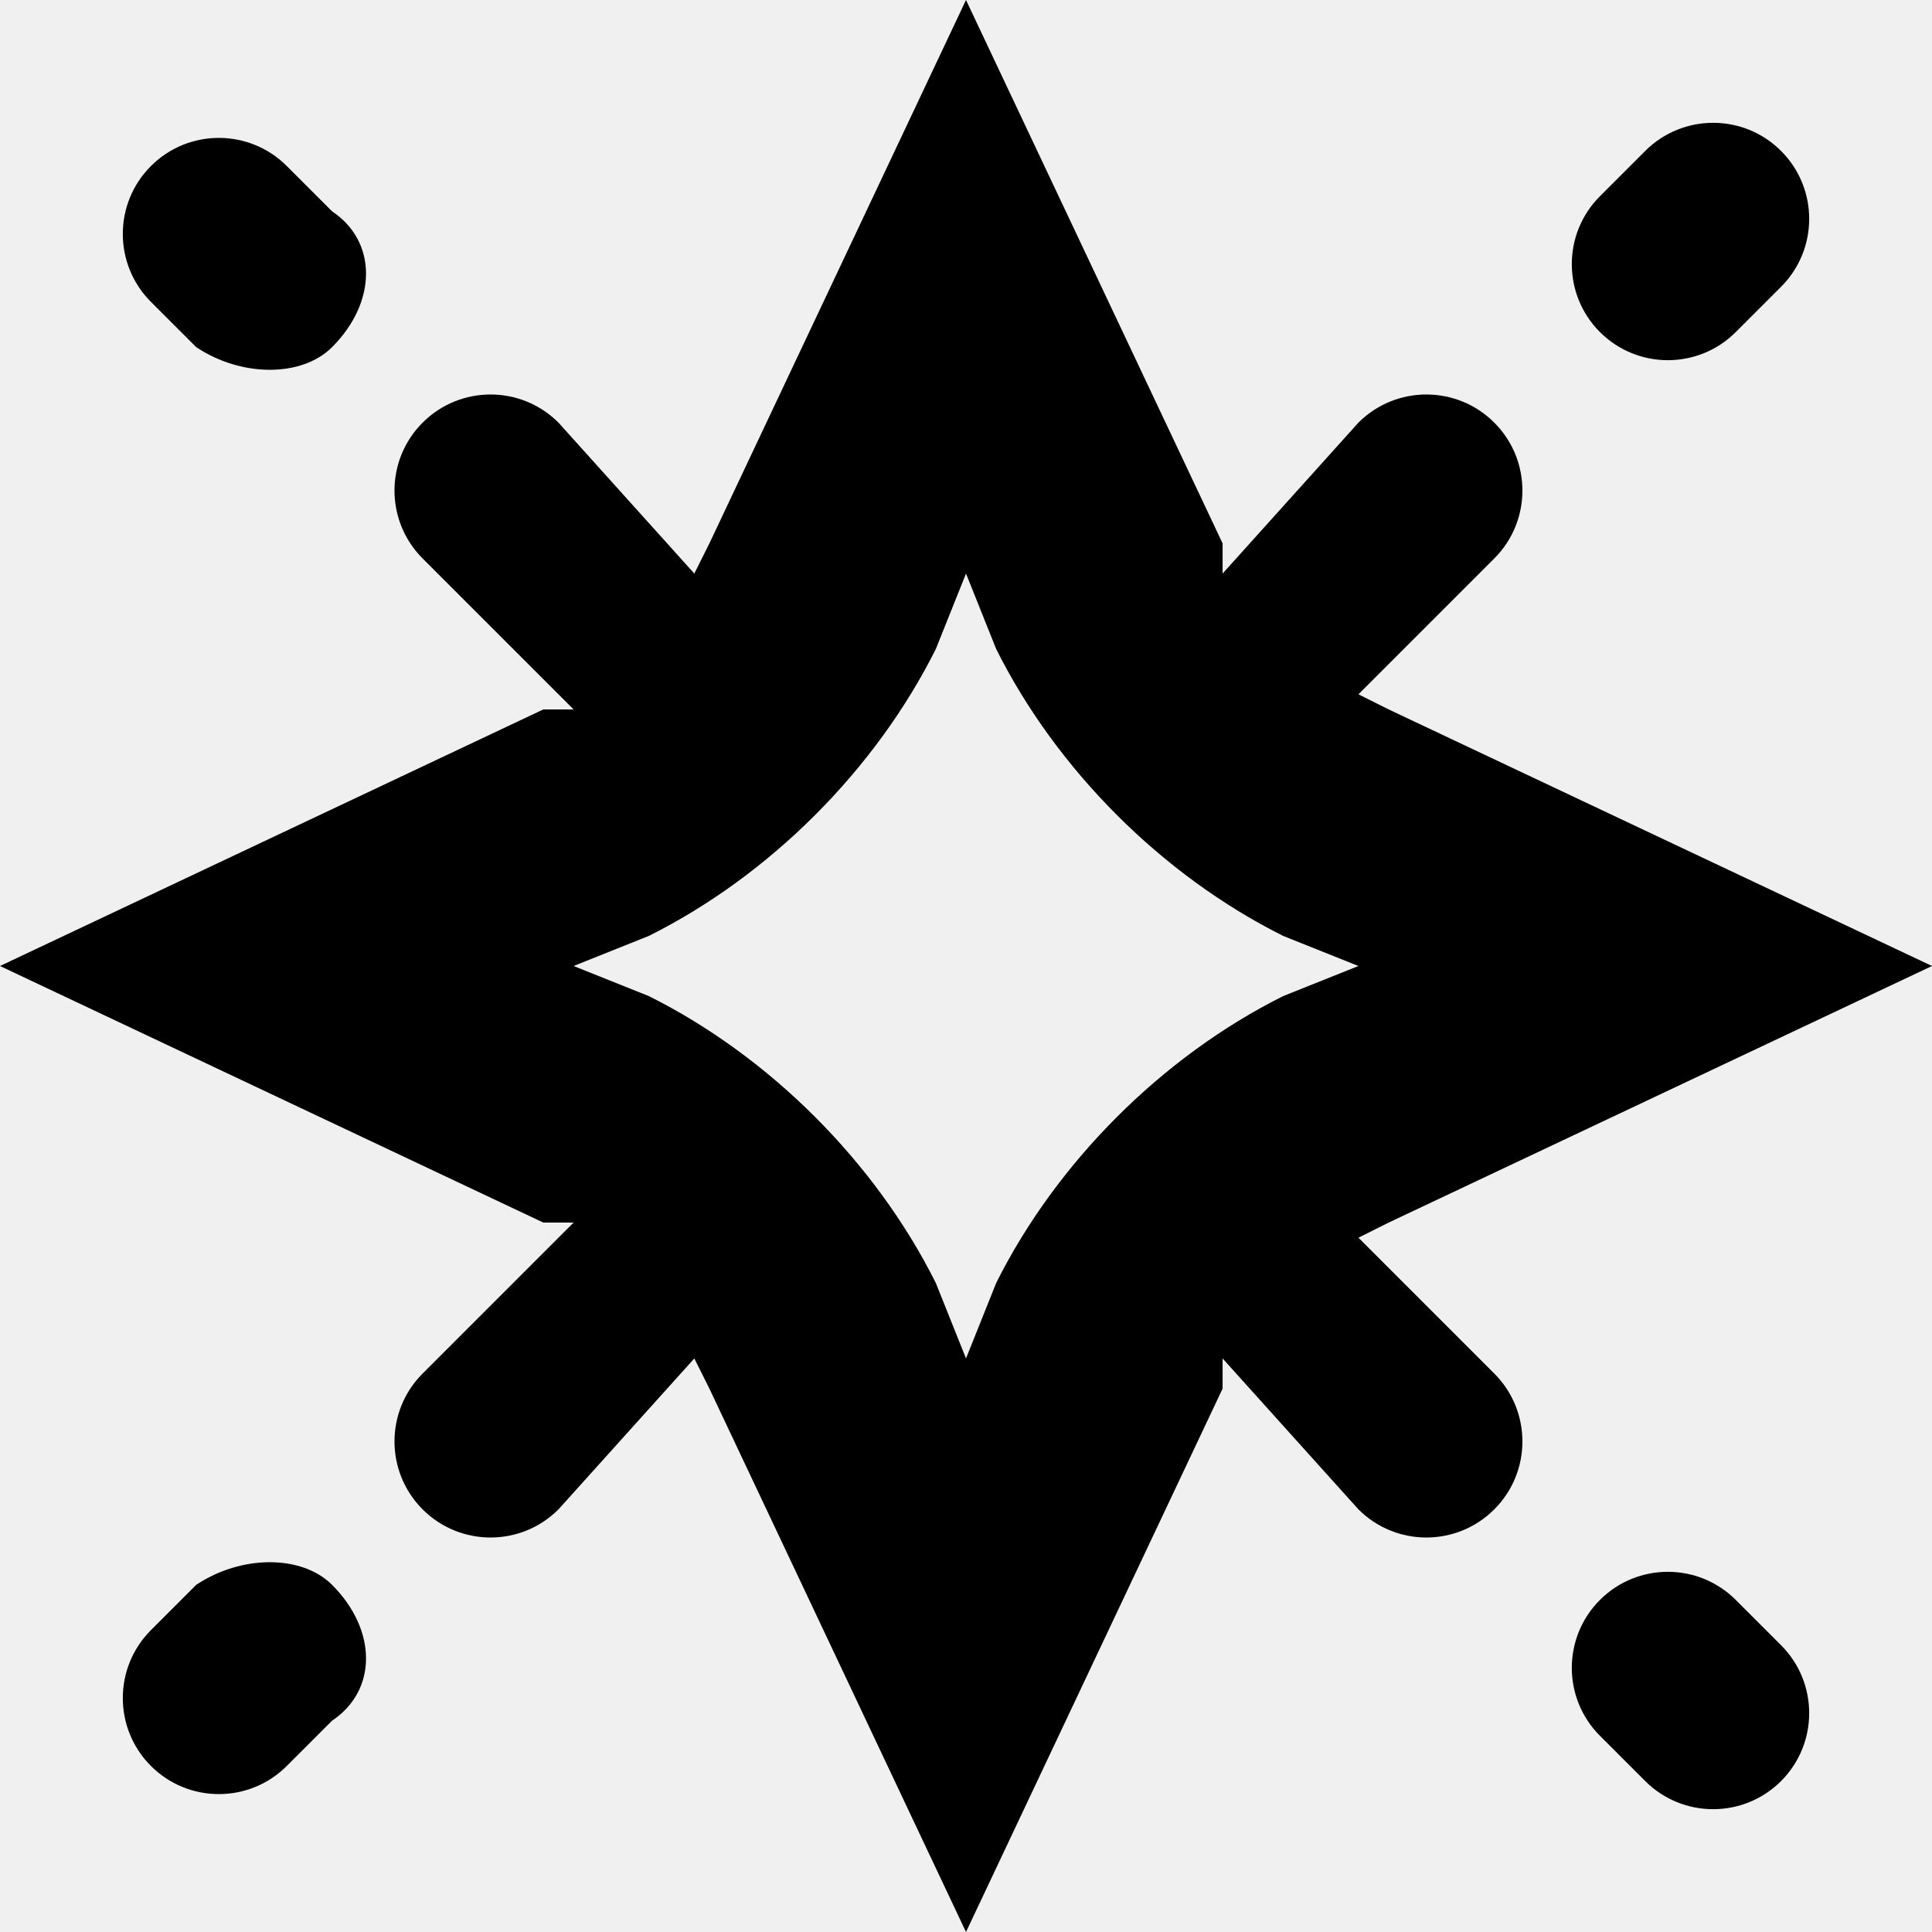
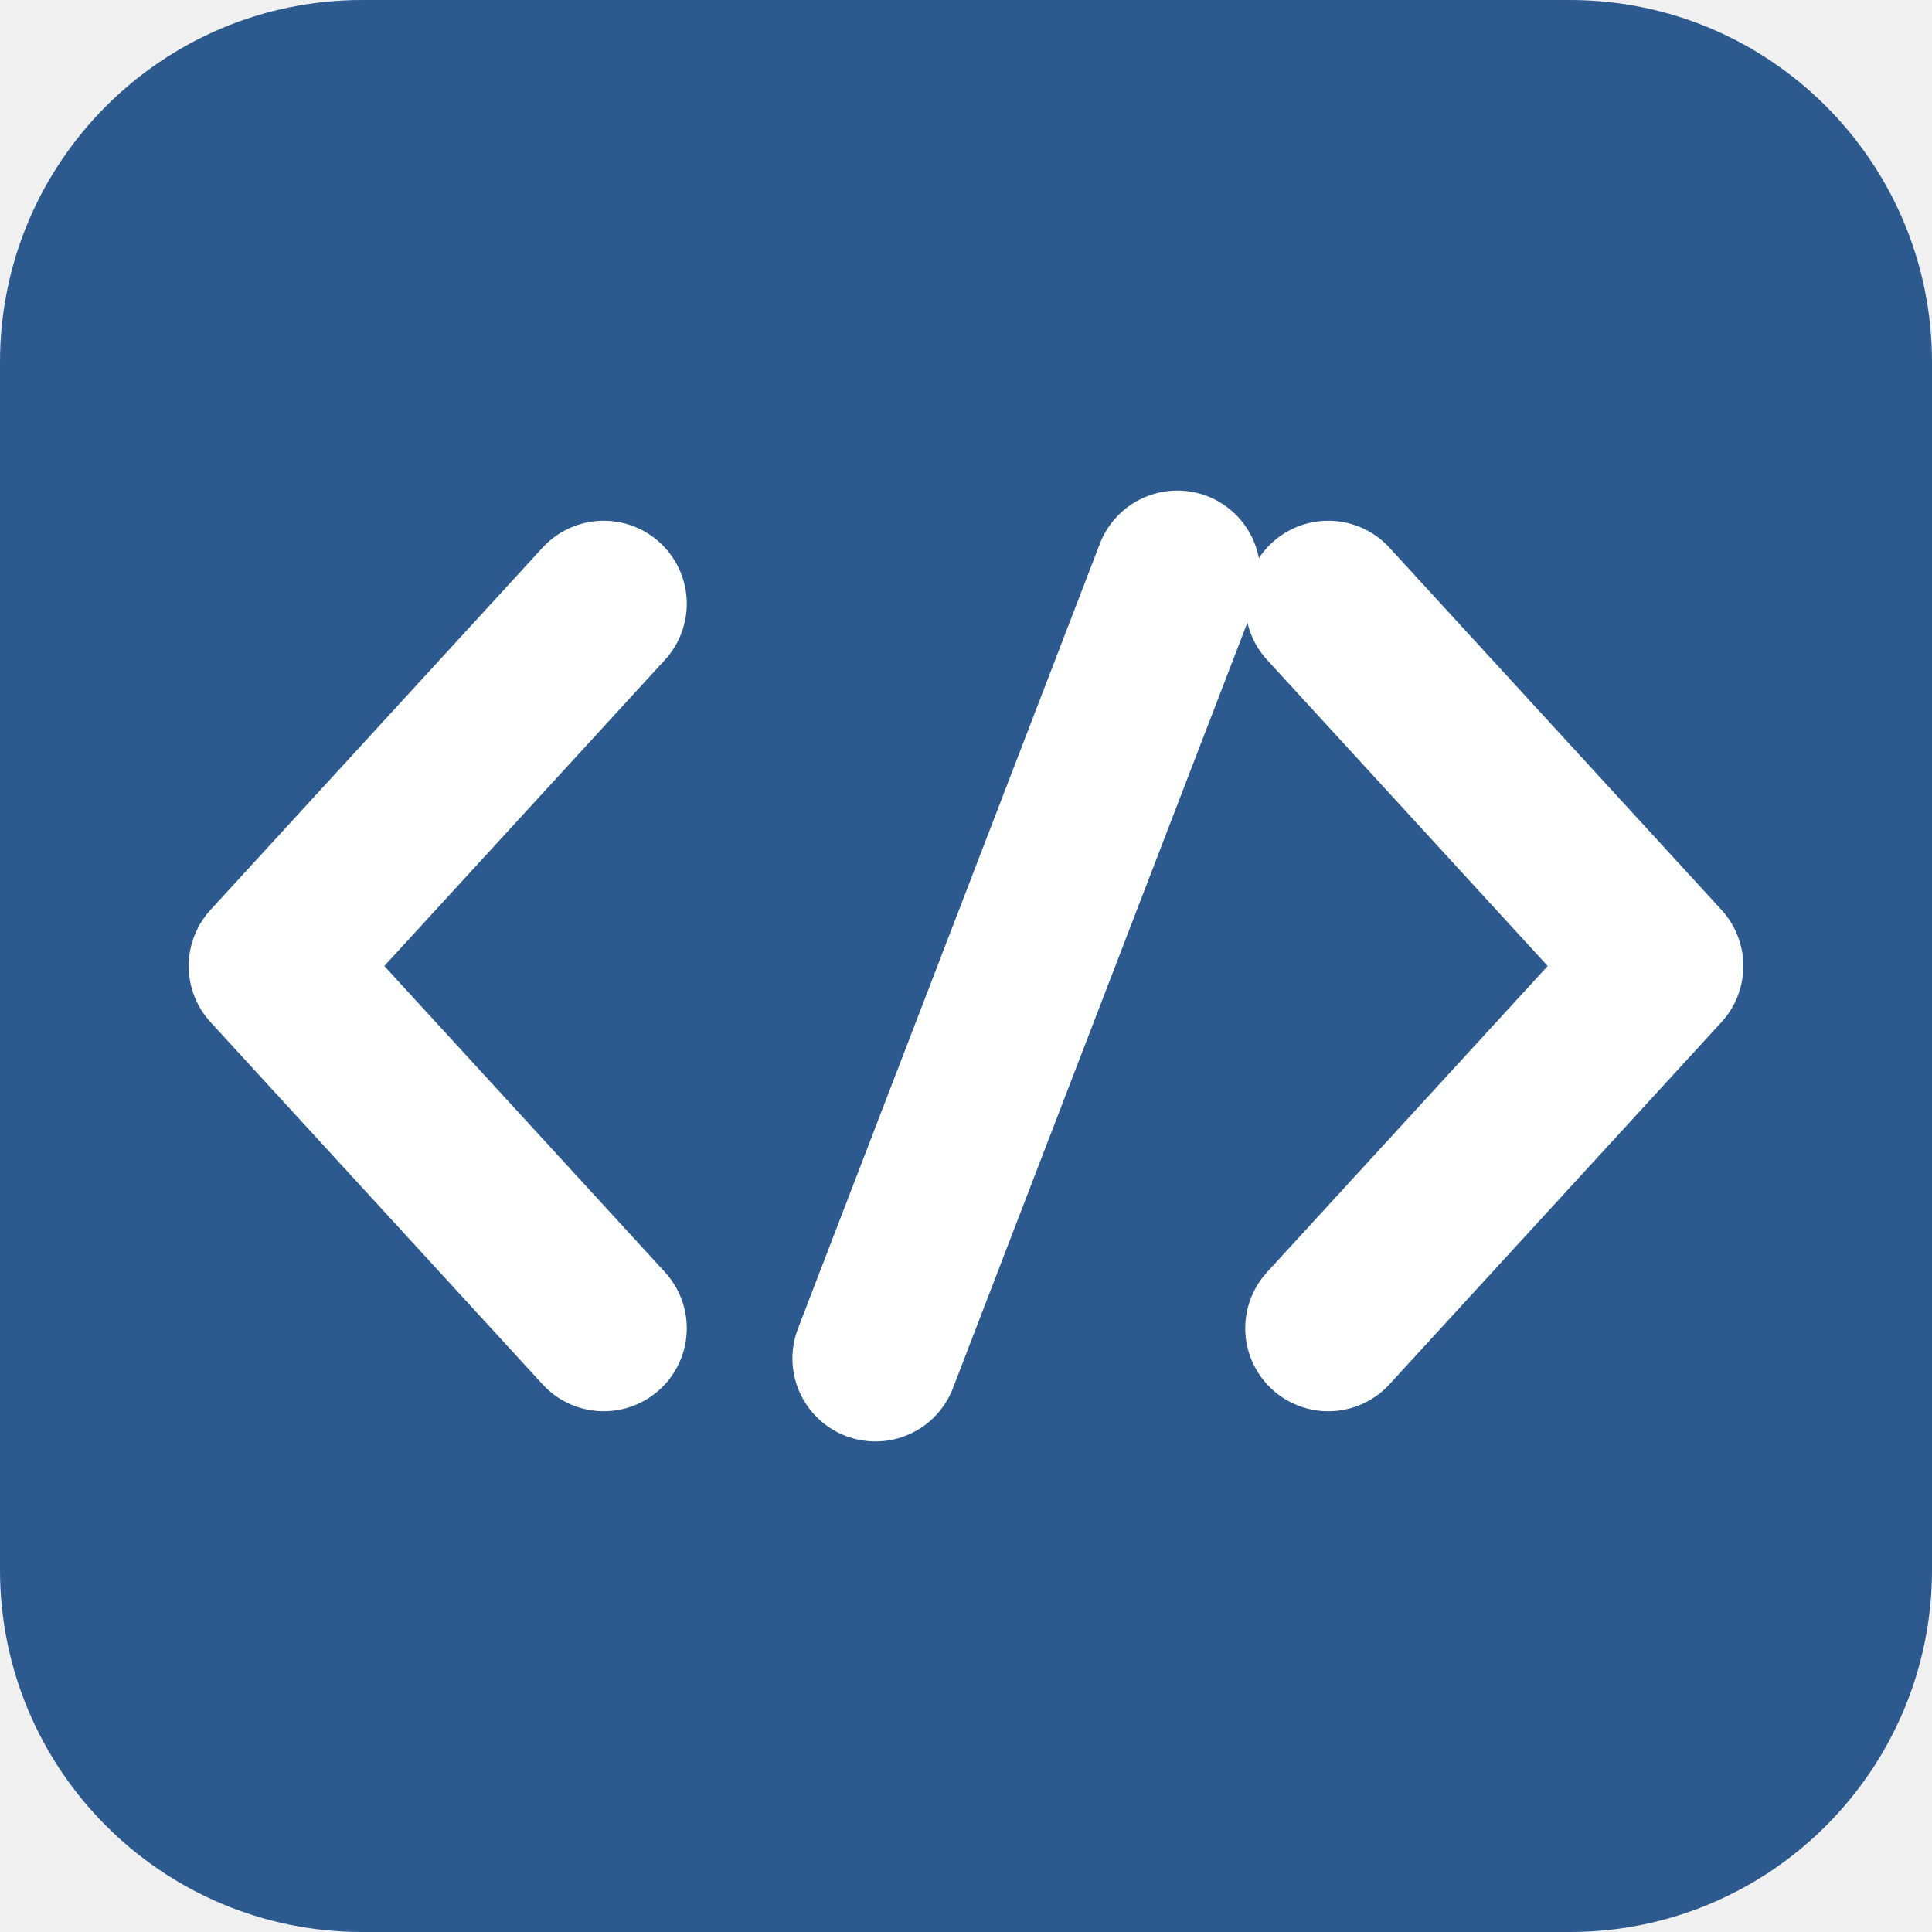
- <svg xmlns="http://www.w3.org/2000/svg" viewBox="0 0 128 128">
-   <path fill-rule="evenodd" d="M81 36 64 0 47 36l-1 2-9-10a6 6 0 0 0-9 9l10 10h-2L0 64l36 17h2L28 91a6 6 0 1 0 9 9l9-10 1 2 17 36 17-36v-2l9 10a6 6 0 1 0 9-9l-9-9 2-1 36-17-36-17-2-1 9-9a6 6 0 1 0-9-9l-9 10v-2Zm-17 2-2 5c-4 8-11 15-19 19l-5 2 5 2c8 4 15 11 19 19l2 5 2-5c4-8 11-15 19-19l5-2-5-2c-8-4-15-11-19-19l-2-5Z" clip-rule="evenodd" />
-   <path d="M118 19a6 6 0 0 0-9-9l-3 3a6 6 0 1 0 9 9l3-3Zm-96 4c-2 2-6 2-9 0l-3-3a6 6 0 1 1 9-9l3 3c3 2 3 6 0 9Zm0 82c-2-2-6-2-9 0l-3 3a6 6 0 1 0 9 9l3-3c3-2 3-6 0-9Zm96 4a6 6 0 0 1-9 9l-3-3a6 6 0 1 1 9-9l3 3Z" />
-   <style>path{fill:#000}@media (prefers-color-scheme:dark){path{fill:#fff}}</style>
+ <svg xmlns="http://www.w3.org/2000/svg" viewBox="0 0 64 64">
+   <rect width="64" height="64" rx="12" fill="#2d5a8e" />
+   <path d="M20 20 L9 32 L20 44" fill="none" stroke="#ffffff" stroke-width="5.5" stroke-linecap="round" stroke-linejoin="round" />
+   <line x1="39" y1="19" x2="29" y2="45" stroke="#ffffff" stroke-width="5.5" stroke-linecap="round" />
+   <path d="M44 20 L55 32 L44 44" fill="none" stroke="#ffffff" stroke-width="5.5" stroke-linecap="round" stroke-linejoin="round" />
</svg>
